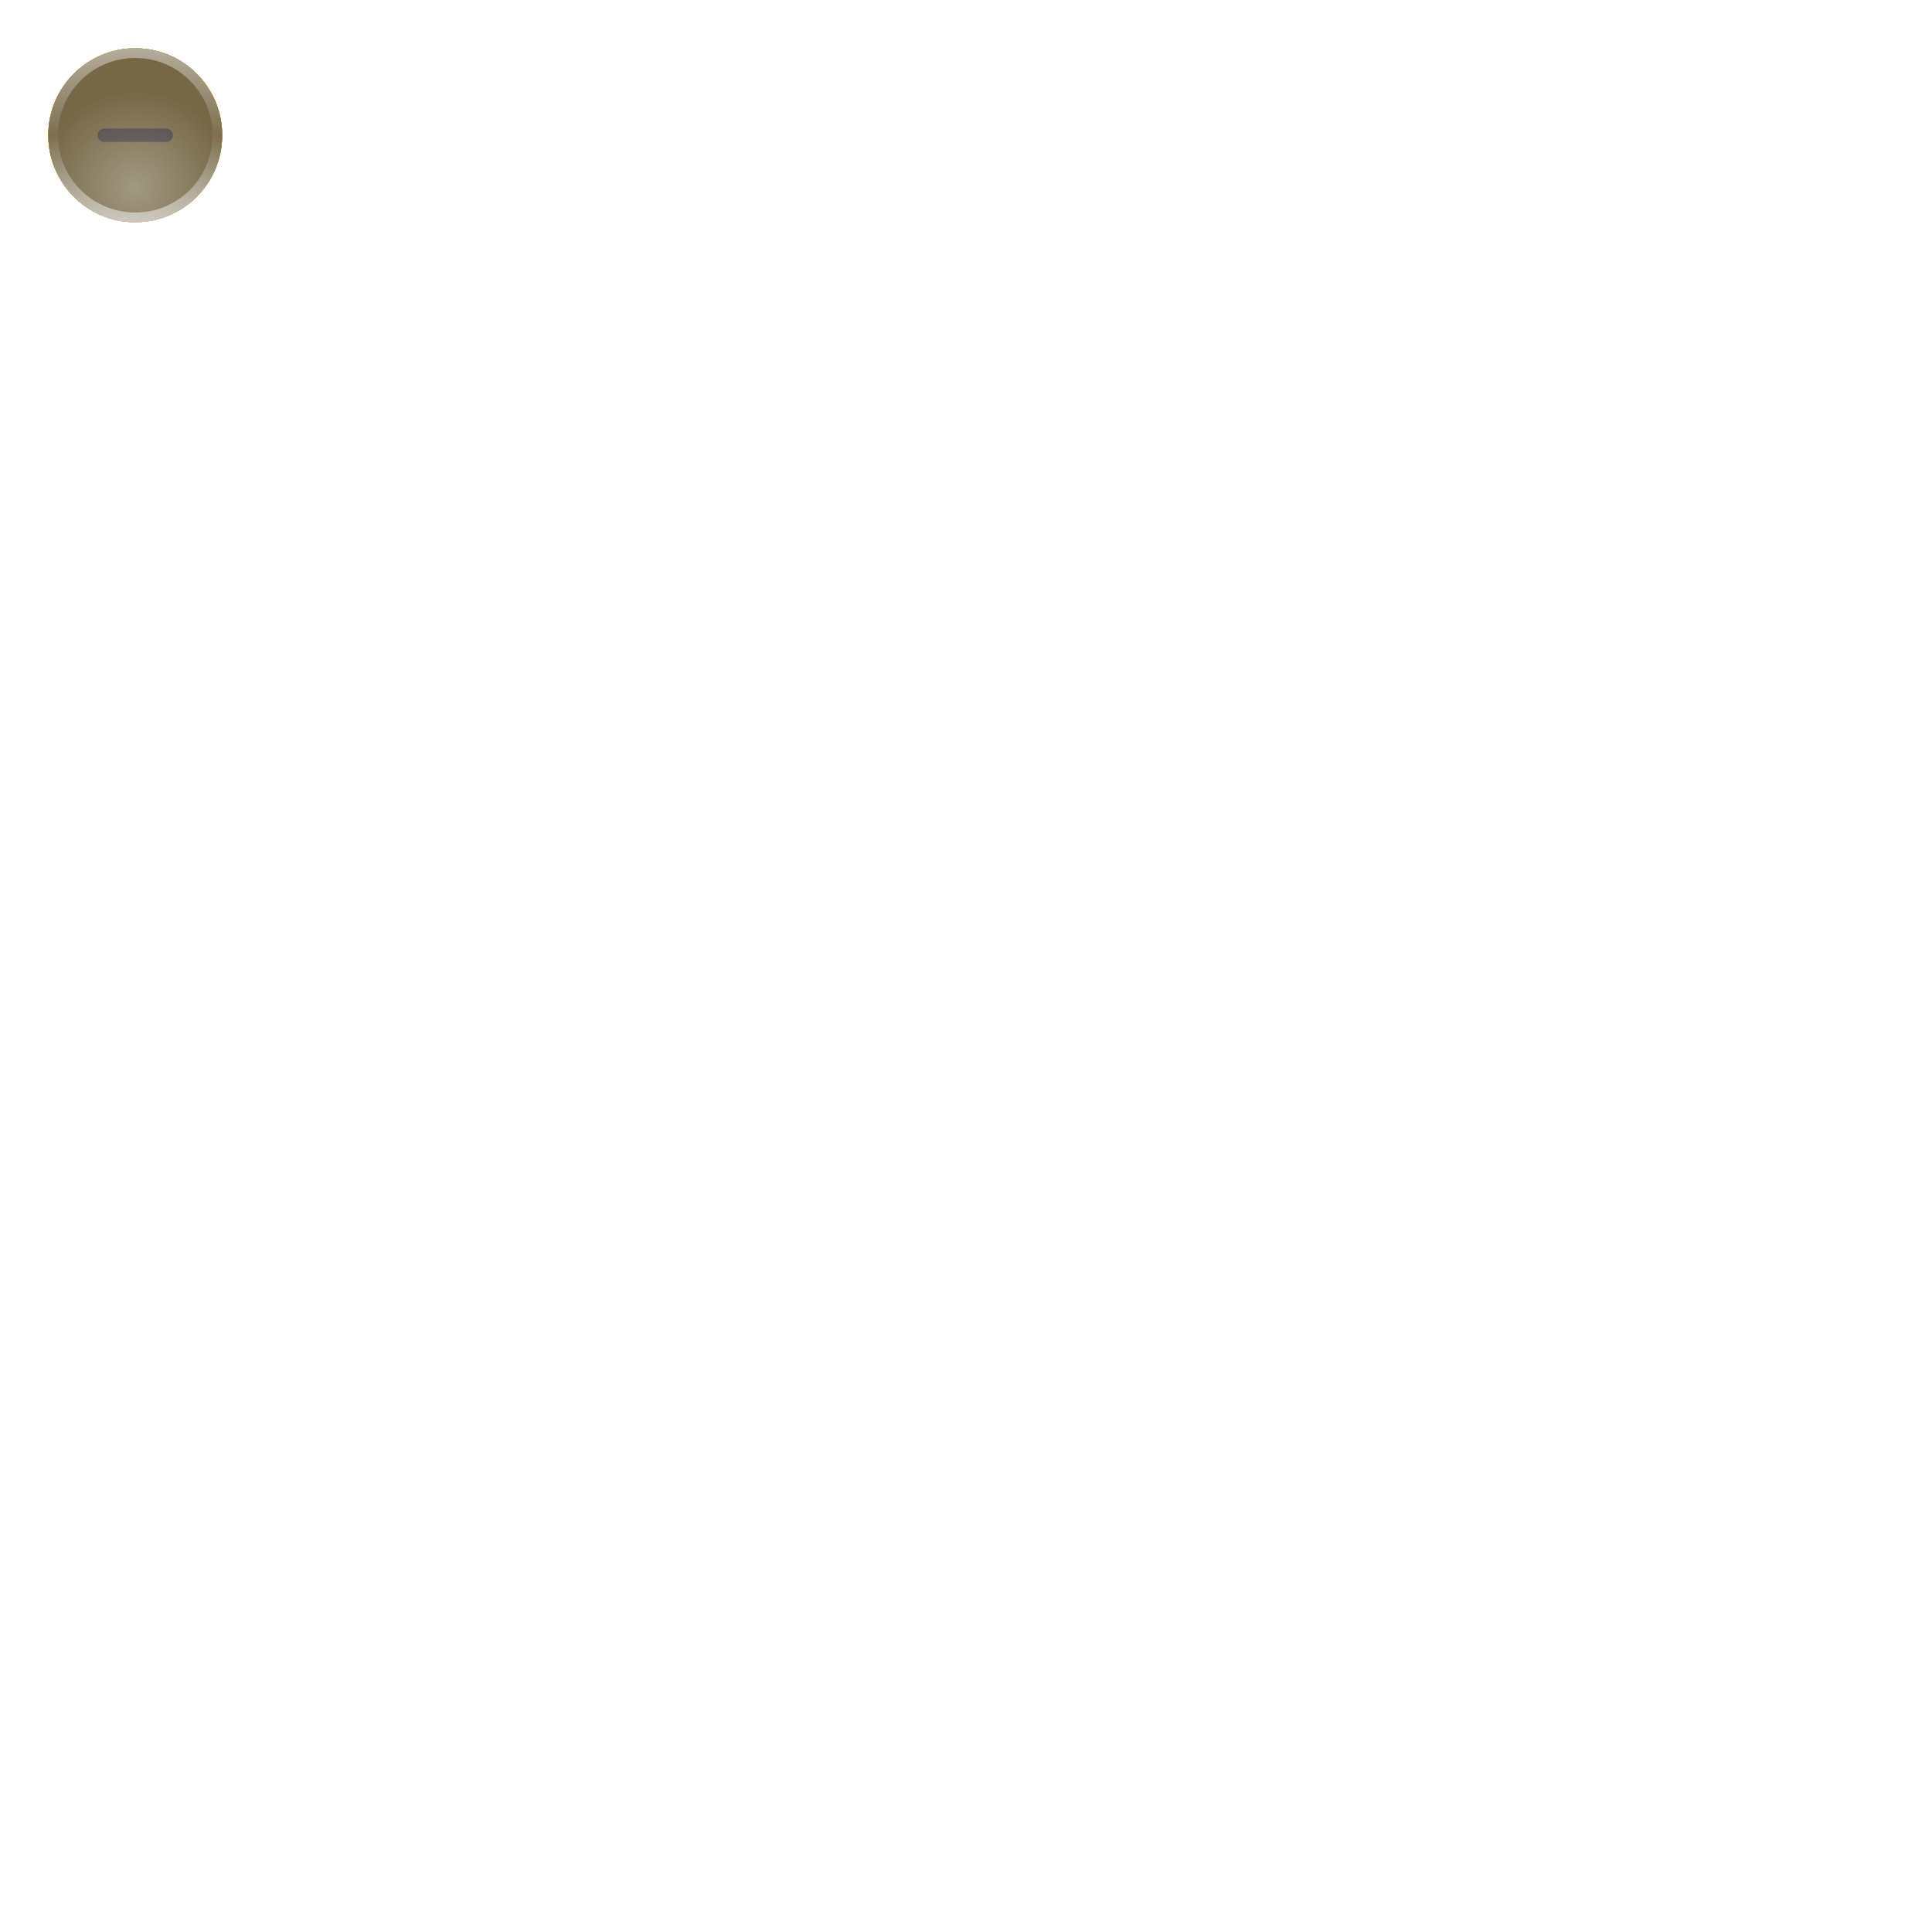
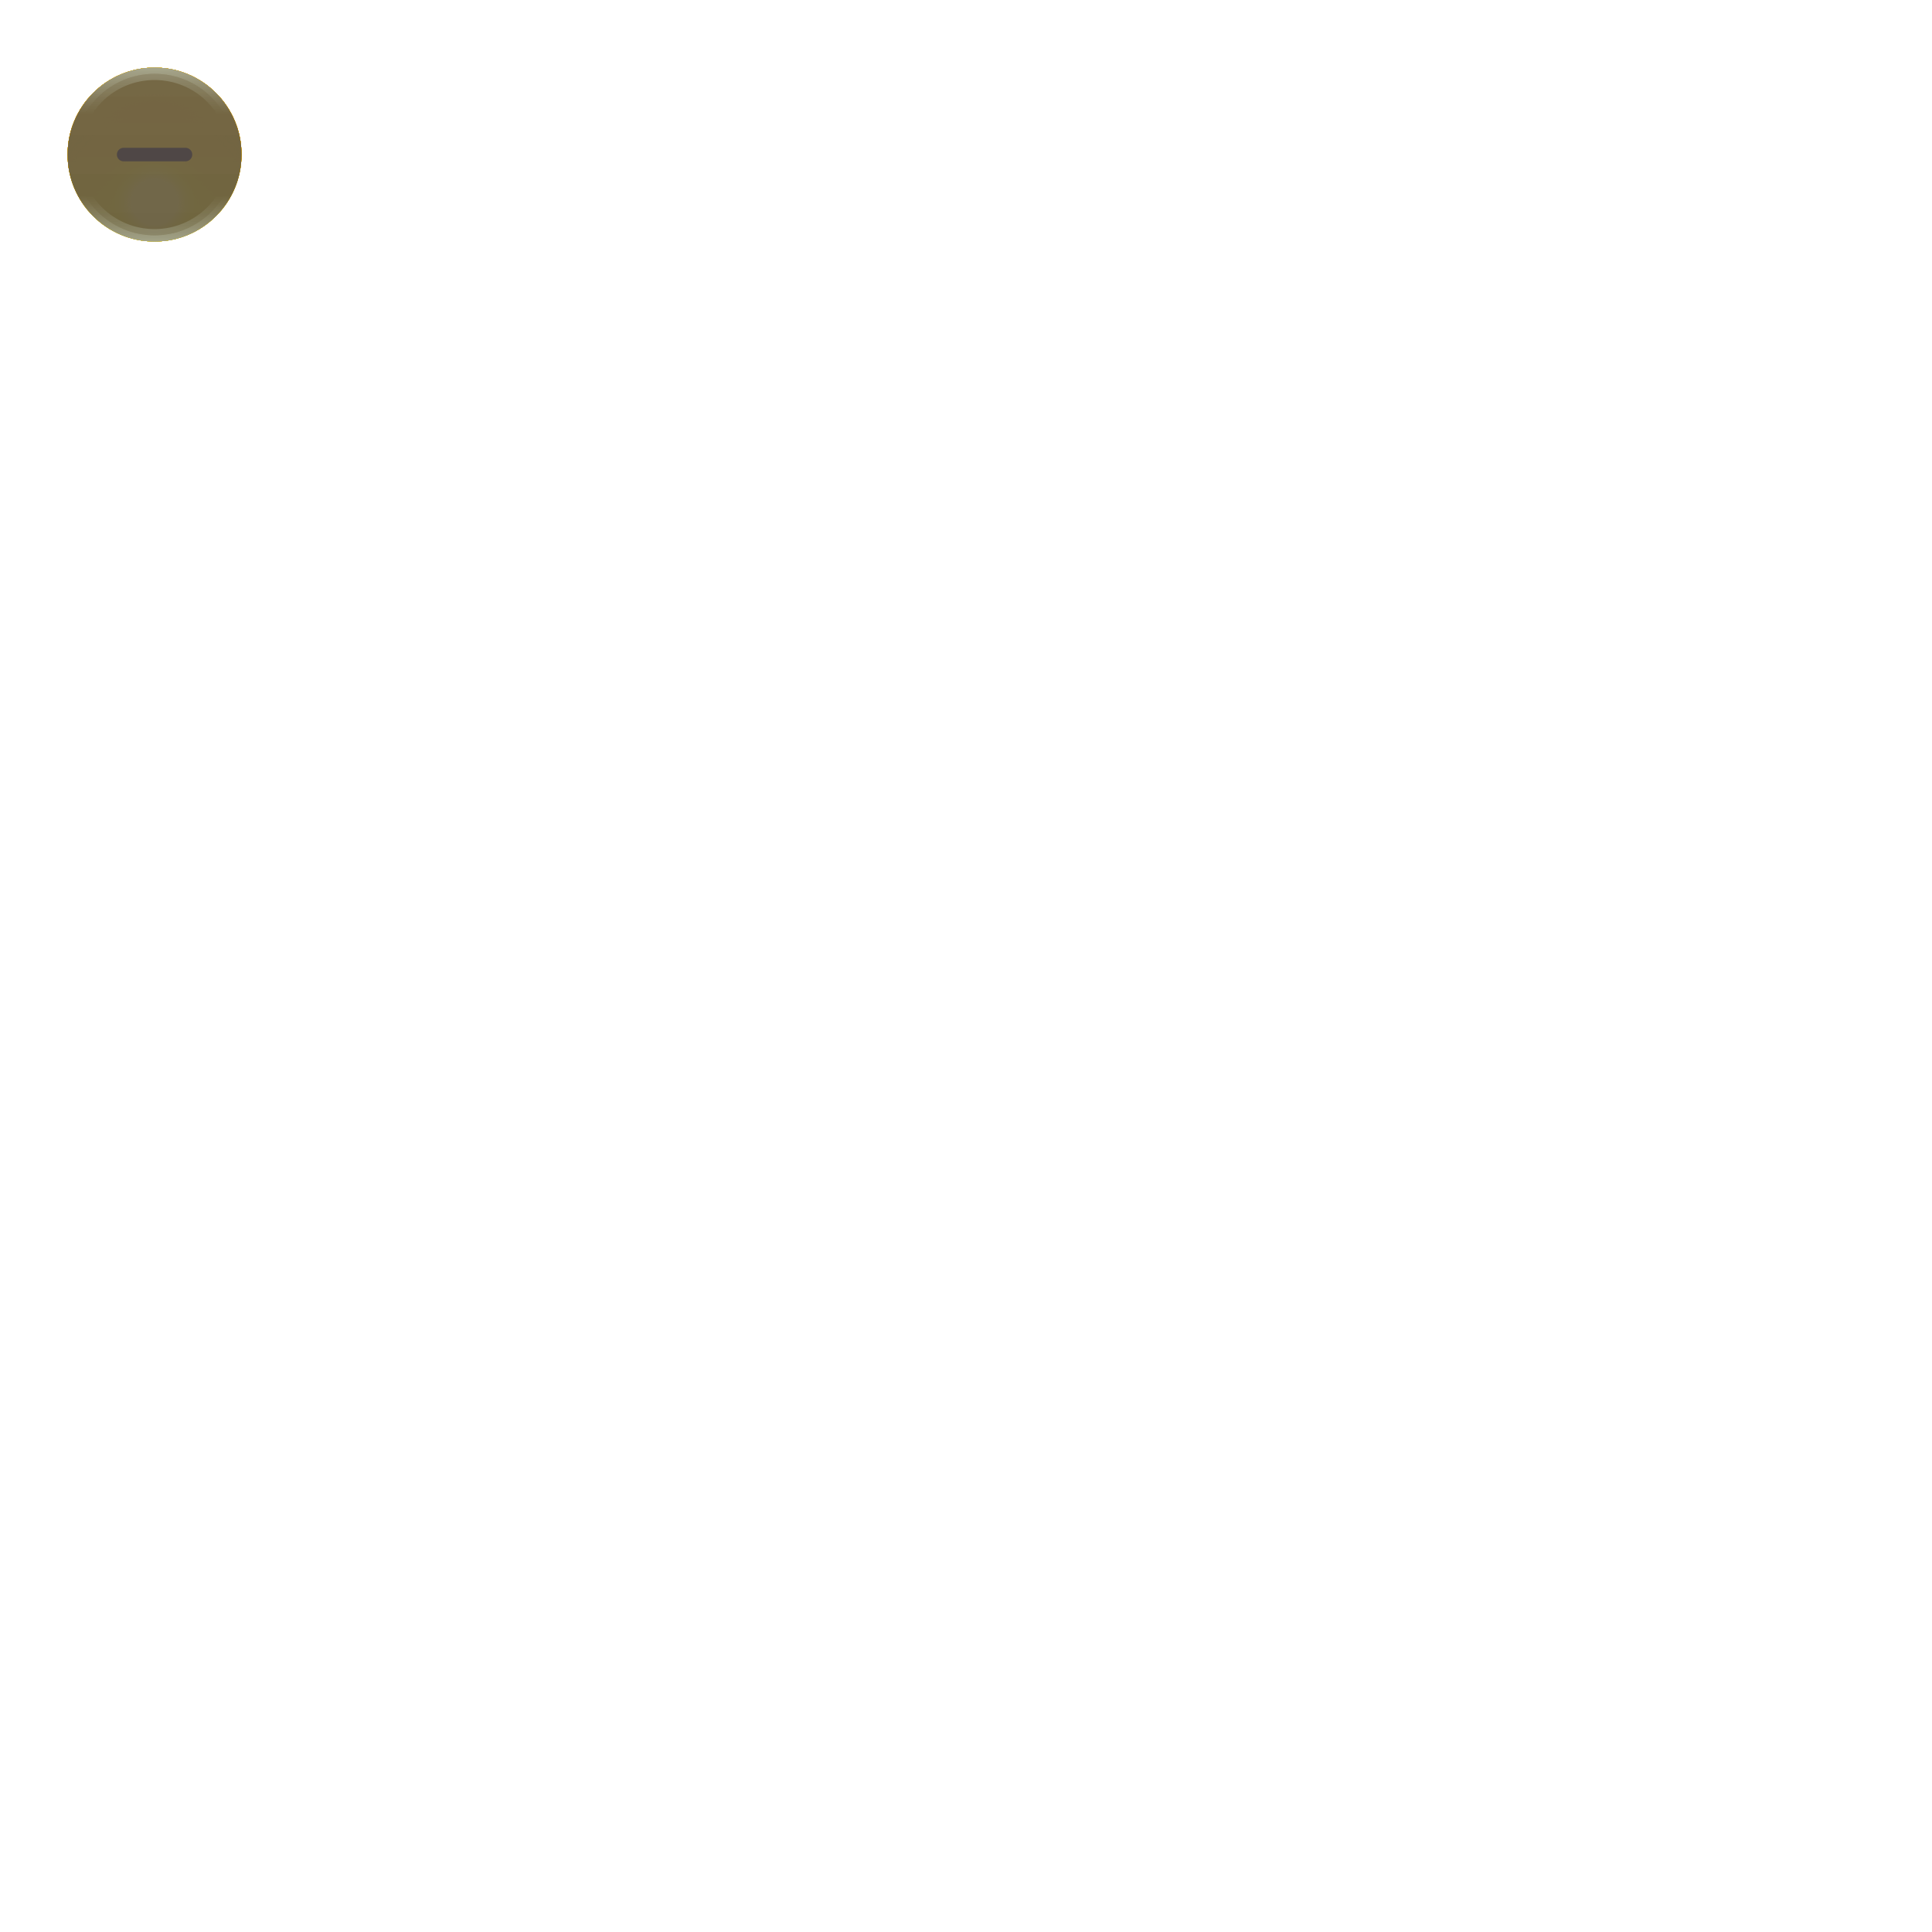
<svg xmlns="http://www.w3.org/2000/svg" width="200" height="200">
  <g id="active-center">
-     <rect width="28" height="28" fill="#000" fill-opacity="0" />
-     <defs>
-       <radialGradient id="lminimize0" cx="14.0" cy="19.4" r="9.9" gradientUnits="userSpaceOnUse">
-         <stop offset="0" stop-color="#FFD159" />
-         <stop offset="1" stop-color="#FFB800" />
-       </radialGradient>
-       <linearGradient id="lminimize0r" x1="0" y1="5.0" x2="0" y2="23.0" gradientUnits="userSpaceOnUse">
-         <stop offset="0" stop-color="#FFF" stop-opacity="0.5" />
-         <stop offset="0.5" stop-color="#FFF" stop-opacity="0.05" />
-         <stop offset="1" stop-color="#FFF" stop-opacity="0.6" />
-       </linearGradient>
-     </defs>
-     <g opacity="1">
-       <circle cx="14.0" cy="14.0" r="9" fill="url(#lminimize0)" />
-       <circle cx="14.0" cy="14.0" r="8.5" fill="none" stroke="url(#lminimize0r)" stroke-width="1" />
+     <rect width="30" height="30" fill="#000" fill-opacity="0" />
+     <defs>
+       <linearGradient id="lminimize0b" x1="0" y1="7.0" x2="0" y2="25.0" gradientUnits="userSpaceOnUse">
+         <stop offset="0" stop-color="#FBA800" stop-opacity="1" />
+         <stop offset="1" stop-color="#FDCC00" stop-opacity="1" />
+       </linearGradient>
+       <radialGradient id="lminimize0t" cx="16.0" cy="21.22" r="13.77" gradientUnits="userSpaceOnUse">
+         <stop offset="0.675" stop-color="#FBB600" stop-opacity="0" />
+         <stop offset="0.838" stop-color="#FBB600" stop-opacity="1" />
+       </radialGradient>
+       <radialGradient id="lminimize0g" cx="16.0" cy="20.95" r="6.21" gradientUnits="userSpaceOnUse">
+         <stop offset="0.38" stop-color="#FECC2D" stop-opacity="1" />
+         <stop offset="0.69" stop-color="#FFD300" stop-opacity="0.28" />
+         <stop offset="1" stop-color="#FFD300" stop-opacity="0" />
+       </radialGradient>
+       <linearGradient id="lminimize0r0" x1="0" y1="7.0" x2="0" y2="25.0" gradientUnits="userSpaceOnUse">
+         <stop offset="0" stop-color="#F8FF80" stop-opacity="0.89" />
+         <stop offset="0.265" stop-color="#F8FF80" stop-opacity="0" />
+         <stop offset="0.735" stop-color="#F8FF80" stop-opacity="0" />
+         <stop offset="1" stop-color="#F8FF80" stop-opacity="0.89" />
+       </linearGradient>
+       <linearGradient id="lminimize0r1" x1="0" y1="7.0" x2="0" y2="25.0" gradientUnits="userSpaceOnUse">
+         <stop offset="0" stop-color="#F8FF80" stop-opacity="0.61" />
+         <stop offset="0.265" stop-color="#F8FF80" stop-opacity="0" />
+         <stop offset="0.735" stop-color="#F8FF80" stop-opacity="0" />
+         <stop offset="1" stop-color="#F8FF80" stop-opacity="0.61" />
+       </linearGradient>
+     </defs>
+     <g opacity="1">
+       <circle cx="16.0" cy="16.0" r="9" fill="url(#lminimize0b)" />
+       <circle cx="16.0" cy="16.0" r="9" fill="url(#lminimize0t)" />
+       <circle cx="16.0" cy="16.0" r="9" fill="url(#lminimize0g)" />
+       <circle cx="16.0" cy="16.0" r="8.679" fill="none" stroke="url(#lminimize0r0)" stroke-width="0.643" />
+       <circle cx="16.0" cy="16.0" r="8.036" fill="none" stroke="url(#lminimize0r1)" stroke-width="0.643" />
    </g>
  </g>
  <g id="inactive-center">
-     <rect width="28" height="28" fill="#000" fill-opacity="0" />
-     <defs>
-       <radialGradient id="lminimize1" cx="14.0" cy="19.4" r="9.9" gradientUnits="userSpaceOnUse">
-         <stop offset="0" stop-color="#949496" />
-         <stop offset="1" stop-color="#5A5A5E" />
-       </radialGradient>
-       <linearGradient id="lminimize1r" x1="0" y1="5.0" x2="0" y2="23.0" gradientUnits="userSpaceOnUse">
-         <stop offset="0" stop-color="#FFF" stop-opacity="0.5" />
-         <stop offset="0.5" stop-color="#FFF" stop-opacity="0.05" />
-         <stop offset="1" stop-color="#FFF" stop-opacity="0.6" />
-       </linearGradient>
-     </defs>
-     <g opacity="1">
-       <circle cx="14.0" cy="14.0" r="9" fill="url(#lminimize1)" />
-       <circle cx="14.0" cy="14.0" r="8.5" fill="none" stroke="url(#lminimize1r)" stroke-width="1" />
+     <rect width="30" height="30" fill="#000" fill-opacity="0" />
+     <defs>
+       <linearGradient id="lminimize1b" x1="0" y1="7.0" x2="0" y2="25.0" gradientUnits="userSpaceOnUse">
+         <stop offset="0" stop-color="#5A5A5C" stop-opacity="1" />
+         <stop offset="1" stop-color="#515153" stop-opacity="1" />
+       </linearGradient>
+       <linearGradient id="lminimize1r0" x1="0" y1="7.0" x2="0" y2="25.0" gradientUnits="userSpaceOnUse">
+         <stop offset="0" stop-color="#FFFFFF" stop-opacity="0.4" />
+         <stop offset="0.265" stop-color="#FFFFFF" stop-opacity="0" />
+         <stop offset="0.735" stop-color="#FFFFFF" stop-opacity="0" />
+         <stop offset="1" stop-color="#FFFFFF" stop-opacity="0.4" />
+       </linearGradient>
+       <linearGradient id="lminimize1r1" x1="0" y1="7.0" x2="0" y2="25.0" gradientUnits="userSpaceOnUse">
+         <stop offset="0" stop-color="#FFFFFF" stop-opacity="0.25" />
+         <stop offset="0.265" stop-color="#FFFFFF" stop-opacity="0" />
+         <stop offset="0.735" stop-color="#FFFFFF" stop-opacity="0" />
+         <stop offset="1" stop-color="#FFFFFF" stop-opacity="0.25" />
+       </linearGradient>
+     </defs>
+     <g opacity="1">
+       <circle cx="16.0" cy="16.0" r="9" fill="url(#lminimize1b)" />
+       <circle cx="16.0" cy="16.0" r="8.679" fill="none" stroke="url(#lminimize1r0)" stroke-width="0.643" />
+       <circle cx="16.0" cy="16.0" r="8.036" fill="none" stroke="url(#lminimize1r1)" stroke-width="0.643" />
    </g>
  </g>
  <g id="hover-center">
-     <rect width="28" height="28" fill="#000" fill-opacity="0" />
-     <defs>
-       <radialGradient id="lminimize2" cx="14.0" cy="19.4" r="9.9" gradientUnits="userSpaceOnUse">
-         <stop offset="0" stop-color="#FFD159" />
-         <stop offset="1" stop-color="#FFB800" />
-       </radialGradient>
-       <linearGradient id="lminimize2r" x1="0" y1="5.0" x2="0" y2="23.0" gradientUnits="userSpaceOnUse">
-         <stop offset="0" stop-color="#FFF" stop-opacity="0.5" />
-         <stop offset="0.5" stop-color="#FFF" stop-opacity="0.05" />
-         <stop offset="1" stop-color="#FFF" stop-opacity="0.6" />
-       </linearGradient>
-     </defs>
-     <g opacity="1">
-       <circle cx="14.0" cy="14.0" r="9" fill="url(#lminimize2)" />
-       <circle cx="14.0" cy="14.0" r="8.5" fill="none" stroke="url(#lminimize2r)" stroke-width="1" />
-     </g>
-     <path d="M10.8,14.0 L17.2,14.0" stroke="#3A1A10" stroke-width="1.4" stroke-linecap="round" fill="none" />
+     <rect width="30" height="30" fill="#000" fill-opacity="0" />
+     <defs>
+       <linearGradient id="lminimize2b" x1="0" y1="7.0" x2="0" y2="25.0" gradientUnits="userSpaceOnUse">
+         <stop offset="0" stop-color="#FBA800" stop-opacity="1" />
+         <stop offset="1" stop-color="#FDCC00" stop-opacity="1" />
+       </linearGradient>
+       <radialGradient id="lminimize2t" cx="16.0" cy="21.22" r="13.77" gradientUnits="userSpaceOnUse">
+         <stop offset="0.675" stop-color="#FBB600" stop-opacity="0" />
+         <stop offset="0.838" stop-color="#FBB600" stop-opacity="1" />
+       </radialGradient>
+       <radialGradient id="lminimize2g" cx="16.0" cy="20.95" r="6.21" gradientUnits="userSpaceOnUse">
+         <stop offset="0.38" stop-color="#FECC2D" stop-opacity="1" />
+         <stop offset="0.69" stop-color="#FFD300" stop-opacity="0.28" />
+         <stop offset="1" stop-color="#FFD300" stop-opacity="0" />
+       </radialGradient>
+       <linearGradient id="lminimize2r0" x1="0" y1="7.0" x2="0" y2="25.0" gradientUnits="userSpaceOnUse">
+         <stop offset="0" stop-color="#F8FF80" stop-opacity="0.89" />
+         <stop offset="0.265" stop-color="#F8FF80" stop-opacity="0" />
+         <stop offset="0.735" stop-color="#F8FF80" stop-opacity="0" />
+         <stop offset="1" stop-color="#F8FF80" stop-opacity="0.89" />
+       </linearGradient>
+       <linearGradient id="lminimize2r1" x1="0" y1="7.0" x2="0" y2="25.0" gradientUnits="userSpaceOnUse">
+         <stop offset="0" stop-color="#F8FF80" stop-opacity="0.61" />
+         <stop offset="0.265" stop-color="#F8FF80" stop-opacity="0" />
+         <stop offset="0.735" stop-color="#F8FF80" stop-opacity="0" />
+         <stop offset="1" stop-color="#F8FF80" stop-opacity="0.61" />
+       </linearGradient>
+     </defs>
+     <g opacity="1">
+       <circle cx="16.0" cy="16.0" r="9" fill="url(#lminimize2b)" />
+       <circle cx="16.0" cy="16.0" r="9" fill="url(#lminimize2t)" />
+       <circle cx="16.0" cy="16.0" r="9" fill="url(#lminimize2g)" />
+       <circle cx="16.0" cy="16.0" r="8.679" fill="none" stroke="url(#lminimize2r0)" stroke-width="0.643" />
+       <circle cx="16.0" cy="16.0" r="8.036" fill="none" stroke="url(#lminimize2r1)" stroke-width="0.643" />
+     </g>
+     <path d="M12.8,16.0 L19.2,16.0" stroke="#3A1A10" stroke-width="1.4" stroke-linecap="round" fill="none" />
  </g>
  <g id="hover-inactive-center">
-     <rect width="28" height="28" fill="#000" fill-opacity="0" />
-     <defs>
-       <radialGradient id="lminimize3" cx="14.0" cy="19.4" r="9.9" gradientUnits="userSpaceOnUse">
-         <stop offset="0" stop-color="#FFD159" />
-         <stop offset="1" stop-color="#FFB800" />
-       </radialGradient>
-       <linearGradient id="lminimize3r" x1="0" y1="5.0" x2="0" y2="23.0" gradientUnits="userSpaceOnUse">
-         <stop offset="0" stop-color="#FFF" stop-opacity="0.5" />
-         <stop offset="0.5" stop-color="#FFF" stop-opacity="0.05" />
-         <stop offset="1" stop-color="#FFF" stop-opacity="0.6" />
-       </linearGradient>
-     </defs>
-     <g opacity="1">
-       <circle cx="14.0" cy="14.0" r="9" fill="url(#lminimize3)" />
-       <circle cx="14.0" cy="14.0" r="8.5" fill="none" stroke="url(#lminimize3r)" stroke-width="1" />
-     </g>
-     <path d="M10.8,14.0 L17.2,14.0" stroke="#3A1A10" stroke-width="1.4" stroke-linecap="round" fill="none" />
+     <rect width="30" height="30" fill="#000" fill-opacity="0" />
+     <defs>
+       <linearGradient id="lminimize3b" x1="0" y1="7.0" x2="0" y2="25.0" gradientUnits="userSpaceOnUse">
+         <stop offset="0" stop-color="#FBA800" stop-opacity="1" />
+         <stop offset="1" stop-color="#FDCC00" stop-opacity="1" />
+       </linearGradient>
+       <radialGradient id="lminimize3t" cx="16.0" cy="21.22" r="13.77" gradientUnits="userSpaceOnUse">
+         <stop offset="0.675" stop-color="#FBB600" stop-opacity="0" />
+         <stop offset="0.838" stop-color="#FBB600" stop-opacity="1" />
+       </radialGradient>
+       <radialGradient id="lminimize3g" cx="16.0" cy="20.95" r="6.21" gradientUnits="userSpaceOnUse">
+         <stop offset="0.38" stop-color="#FECC2D" stop-opacity="1" />
+         <stop offset="0.69" stop-color="#FFD300" stop-opacity="0.28" />
+         <stop offset="1" stop-color="#FFD300" stop-opacity="0" />
+       </radialGradient>
+       <linearGradient id="lminimize3r0" x1="0" y1="7.0" x2="0" y2="25.0" gradientUnits="userSpaceOnUse">
+         <stop offset="0" stop-color="#F8FF80" stop-opacity="0.89" />
+         <stop offset="0.265" stop-color="#F8FF80" stop-opacity="0" />
+         <stop offset="0.735" stop-color="#F8FF80" stop-opacity="0" />
+         <stop offset="1" stop-color="#F8FF80" stop-opacity="0.89" />
+       </linearGradient>
+       <linearGradient id="lminimize3r1" x1="0" y1="7.0" x2="0" y2="25.0" gradientUnits="userSpaceOnUse">
+         <stop offset="0" stop-color="#F8FF80" stop-opacity="0.61" />
+         <stop offset="0.265" stop-color="#F8FF80" stop-opacity="0" />
+         <stop offset="0.735" stop-color="#F8FF80" stop-opacity="0" />
+         <stop offset="1" stop-color="#F8FF80" stop-opacity="0.61" />
+       </linearGradient>
+     </defs>
+     <g opacity="1">
+       <circle cx="16.0" cy="16.0" r="9" fill="url(#lminimize3b)" />
+       <circle cx="16.0" cy="16.0" r="9" fill="url(#lminimize3t)" />
+       <circle cx="16.0" cy="16.0" r="9" fill="url(#lminimize3g)" />
+       <circle cx="16.0" cy="16.0" r="8.679" fill="none" stroke="url(#lminimize3r0)" stroke-width="0.643" />
+       <circle cx="16.0" cy="16.0" r="8.036" fill="none" stroke="url(#lminimize3r1)" stroke-width="0.643" />
+     </g>
+     <path d="M12.8,16.0 L19.2,16.0" stroke="#3A1A10" stroke-width="1.4" stroke-linecap="round" fill="none" />
  </g>
  <g id="pressed-center">
-     <rect width="28" height="28" fill="#000" fill-opacity="0" />
-     <defs>
-       <radialGradient id="lminimize4" cx="14.0" cy="19.4" r="9.9" gradientUnits="userSpaceOnUse">
-         <stop offset="0" stop-color="#FFD159" />
-         <stop offset="1" stop-color="#FFB800" />
-       </radialGradient>
-       <linearGradient id="lminimize4r" x1="0" y1="5.0" x2="0" y2="23.0" gradientUnits="userSpaceOnUse">
-         <stop offset="0" stop-color="#FFF" stop-opacity="0.5" />
-         <stop offset="0.5" stop-color="#FFF" stop-opacity="0.05" />
-         <stop offset="1" stop-color="#FFF" stop-opacity="0.6" />
-       </linearGradient>
-     </defs>
-     <g opacity="1">
-       <circle cx="14.0" cy="14.0" r="9" fill="url(#lminimize4)" />
-       <circle cx="14.0" cy="14.0" r="8.5" fill="none" stroke="url(#lminimize4r)" stroke-width="1" />
-     </g>
-     <circle cx="14.0" cy="14.0" r="9" fill="#000" fill-opacity="0.2" />
-     <path d="M10.8,14.0 L17.2,14.0" stroke="#3A1A10" stroke-width="1.4" stroke-linecap="round" fill="none" />
+     <rect width="30" height="30" fill="#000" fill-opacity="0" />
+     <defs>
+       <linearGradient id="lminimize4b" x1="0" y1="7.0" x2="0" y2="25.0" gradientUnits="userSpaceOnUse">
+         <stop offset="0" stop-color="#FBA800" stop-opacity="1" />
+         <stop offset="1" stop-color="#FDCC00" stop-opacity="1" />
+       </linearGradient>
+       <radialGradient id="lminimize4t" cx="16.0" cy="21.22" r="13.77" gradientUnits="userSpaceOnUse">
+         <stop offset="0.675" stop-color="#FBB600" stop-opacity="0" />
+         <stop offset="0.838" stop-color="#FBB600" stop-opacity="1" />
+       </radialGradient>
+       <radialGradient id="lminimize4g" cx="16.0" cy="20.95" r="6.21" gradientUnits="userSpaceOnUse">
+         <stop offset="0.38" stop-color="#FECC2D" stop-opacity="1" />
+         <stop offset="0.69" stop-color="#FFD300" stop-opacity="0.28" />
+         <stop offset="1" stop-color="#FFD300" stop-opacity="0" />
+       </radialGradient>
+       <linearGradient id="lminimize4r0" x1="0" y1="7.0" x2="0" y2="25.0" gradientUnits="userSpaceOnUse">
+         <stop offset="0" stop-color="#F8FF80" stop-opacity="0.89" />
+         <stop offset="0.265" stop-color="#F8FF80" stop-opacity="0" />
+         <stop offset="0.735" stop-color="#F8FF80" stop-opacity="0" />
+         <stop offset="1" stop-color="#F8FF80" stop-opacity="0.89" />
+       </linearGradient>
+       <linearGradient id="lminimize4r1" x1="0" y1="7.0" x2="0" y2="25.0" gradientUnits="userSpaceOnUse">
+         <stop offset="0" stop-color="#F8FF80" stop-opacity="0.61" />
+         <stop offset="0.265" stop-color="#F8FF80" stop-opacity="0" />
+         <stop offset="0.735" stop-color="#F8FF80" stop-opacity="0" />
+         <stop offset="1" stop-color="#F8FF80" stop-opacity="0.61" />
+       </linearGradient>
+     </defs>
+     <g opacity="1">
+       <circle cx="16.0" cy="16.0" r="9" fill="url(#lminimize4b)" />
+       <circle cx="16.0" cy="16.0" r="9" fill="url(#lminimize4t)" />
+       <circle cx="16.0" cy="16.0" r="9" fill="url(#lminimize4g)" />
+       <circle cx="16.0" cy="16.0" r="8.679" fill="none" stroke="url(#lminimize4r0)" stroke-width="0.643" />
+       <circle cx="16.0" cy="16.0" r="8.036" fill="none" stroke="url(#lminimize4r1)" stroke-width="0.643" />
+     </g>
+     <circle cx="16.0" cy="16.0" r="9" fill="#000" fill-opacity="0.2" />
+     <path d="M12.8,16.0 L19.2,16.0" stroke="#3A1A10" stroke-width="1.4" stroke-linecap="round" fill="none" />
  </g>
  <g id="pressed-inactive-center">
-     <rect width="28" height="28" fill="#000" fill-opacity="0" />
-     <defs>
-       <radialGradient id="lminimize5" cx="14.0" cy="19.4" r="9.9" gradientUnits="userSpaceOnUse">
-         <stop offset="0" stop-color="#FFD159" />
-         <stop offset="1" stop-color="#FFB800" />
-       </radialGradient>
-       <linearGradient id="lminimize5r" x1="0" y1="5.0" x2="0" y2="23.0" gradientUnits="userSpaceOnUse">
-         <stop offset="0" stop-color="#FFF" stop-opacity="0.5" />
-         <stop offset="0.5" stop-color="#FFF" stop-opacity="0.05" />
-         <stop offset="1" stop-color="#FFF" stop-opacity="0.6" />
-       </linearGradient>
-     </defs>
-     <g opacity="1">
-       <circle cx="14.0" cy="14.0" r="9" fill="url(#lminimize5)" />
-       <circle cx="14.0" cy="14.0" r="8.5" fill="none" stroke="url(#lminimize5r)" stroke-width="1" />
-     </g>
-     <circle cx="14.0" cy="14.0" r="9" fill="#000" fill-opacity="0.2" />
-     <path d="M10.8,14.0 L17.2,14.0" stroke="#3A1A10" stroke-width="1.4" stroke-linecap="round" fill="none" />
+     <rect width="30" height="30" fill="#000" fill-opacity="0" />
+     <defs>
+       <linearGradient id="lminimize5b" x1="0" y1="7.0" x2="0" y2="25.0" gradientUnits="userSpaceOnUse">
+         <stop offset="0" stop-color="#FBA800" stop-opacity="1" />
+         <stop offset="1" stop-color="#FDCC00" stop-opacity="1" />
+       </linearGradient>
+       <radialGradient id="lminimize5t" cx="16.0" cy="21.22" r="13.77" gradientUnits="userSpaceOnUse">
+         <stop offset="0.675" stop-color="#FBB600" stop-opacity="0" />
+         <stop offset="0.838" stop-color="#FBB600" stop-opacity="1" />
+       </radialGradient>
+       <radialGradient id="lminimize5g" cx="16.0" cy="20.95" r="6.21" gradientUnits="userSpaceOnUse">
+         <stop offset="0.38" stop-color="#FECC2D" stop-opacity="1" />
+         <stop offset="0.69" stop-color="#FFD300" stop-opacity="0.28" />
+         <stop offset="1" stop-color="#FFD300" stop-opacity="0" />
+       </radialGradient>
+       <linearGradient id="lminimize5r0" x1="0" y1="7.0" x2="0" y2="25.0" gradientUnits="userSpaceOnUse">
+         <stop offset="0" stop-color="#F8FF80" stop-opacity="0.89" />
+         <stop offset="0.265" stop-color="#F8FF80" stop-opacity="0" />
+         <stop offset="0.735" stop-color="#F8FF80" stop-opacity="0" />
+         <stop offset="1" stop-color="#F8FF80" stop-opacity="0.89" />
+       </linearGradient>
+       <linearGradient id="lminimize5r1" x1="0" y1="7.0" x2="0" y2="25.0" gradientUnits="userSpaceOnUse">
+         <stop offset="0" stop-color="#F8FF80" stop-opacity="0.61" />
+         <stop offset="0.265" stop-color="#F8FF80" stop-opacity="0" />
+         <stop offset="0.735" stop-color="#F8FF80" stop-opacity="0" />
+         <stop offset="1" stop-color="#F8FF80" stop-opacity="0.61" />
+       </linearGradient>
+     </defs>
+     <g opacity="1">
+       <circle cx="16.0" cy="16.0" r="9" fill="url(#lminimize5b)" />
+       <circle cx="16.0" cy="16.0" r="9" fill="url(#lminimize5t)" />
+       <circle cx="16.0" cy="16.0" r="9" fill="url(#lminimize5g)" />
+       <circle cx="16.0" cy="16.0" r="8.679" fill="none" stroke="url(#lminimize5r0)" stroke-width="0.643" />
+       <circle cx="16.0" cy="16.0" r="8.036" fill="none" stroke="url(#lminimize5r1)" stroke-width="0.643" />
+     </g>
+     <circle cx="16.0" cy="16.0" r="9" fill="#000" fill-opacity="0.2" />
+     <path d="M12.8,16.0 L19.2,16.0" stroke="#3A1A10" stroke-width="1.4" stroke-linecap="round" fill="none" />
  </g>
  <g id="deactivated-center">
-     <rect width="28" height="28" fill="#000" fill-opacity="0" />
-     <defs>
-       <radialGradient id="lminimize6" cx="14.0" cy="19.4" r="9.9" gradientUnits="userSpaceOnUse">
-         <stop offset="0" stop-color="#949496" />
-         <stop offset="1" stop-color="#5A5A5E" />
-       </radialGradient>
-       <linearGradient id="lminimize6r" x1="0" y1="5.0" x2="0" y2="23.0" gradientUnits="userSpaceOnUse">
-         <stop offset="0" stop-color="#FFF" stop-opacity="0.5" />
-         <stop offset="0.5" stop-color="#FFF" stop-opacity="0.05" />
-         <stop offset="1" stop-color="#FFF" stop-opacity="0.6" />
+     <rect width="30" height="30" fill="#000" fill-opacity="0" />
+     <defs>
+       <linearGradient id="lminimize6b" x1="0" y1="7.0" x2="0" y2="25.0" gradientUnits="userSpaceOnUse">
+         <stop offset="0" stop-color="#5A5A5C" stop-opacity="1" />
+         <stop offset="1" stop-color="#515153" stop-opacity="1" />
+       </linearGradient>
+       <linearGradient id="lminimize6r0" x1="0" y1="7.0" x2="0" y2="25.0" gradientUnits="userSpaceOnUse">
+         <stop offset="0" stop-color="#FFFFFF" stop-opacity="0.4" />
+         <stop offset="0.265" stop-color="#FFFFFF" stop-opacity="0" />
+         <stop offset="0.735" stop-color="#FFFFFF" stop-opacity="0" />
+         <stop offset="1" stop-color="#FFFFFF" stop-opacity="0.4" />
+       </linearGradient>
+       <linearGradient id="lminimize6r1" x1="0" y1="7.0" x2="0" y2="25.0" gradientUnits="userSpaceOnUse">
+         <stop offset="0" stop-color="#FFFFFF" stop-opacity="0.25" />
+         <stop offset="0.265" stop-color="#FFFFFF" stop-opacity="0" />
+         <stop offset="0.735" stop-color="#FFFFFF" stop-opacity="0" />
+         <stop offset="1" stop-color="#FFFFFF" stop-opacity="0.25" />
      </linearGradient>
    </defs>
    <g opacity="0.5">
-       <circle cx="14.0" cy="14.0" r="9" fill="url(#lminimize6)" />
-       <circle cx="14.0" cy="14.0" r="8.5" fill="none" stroke="url(#lminimize6r)" stroke-width="1" />
+       <circle cx="16.0" cy="16.0" r="9" fill="url(#lminimize6b)" />
+       <circle cx="16.0" cy="16.0" r="8.679" fill="none" stroke="url(#lminimize6r0)" stroke-width="0.643" />
+       <circle cx="16.0" cy="16.0" r="8.036" fill="none" stroke="url(#lminimize6r1)" stroke-width="0.643" />
    </g>
  </g>
  <g id="deactivated-inactive-center">
-     <rect width="28" height="28" fill="#000" fill-opacity="0" />
-     <defs>
-       <radialGradient id="lminimize7" cx="14.0" cy="19.4" r="9.9" gradientUnits="userSpaceOnUse">
-         <stop offset="0" stop-color="#949496" />
-         <stop offset="1" stop-color="#5A5A5E" />
-       </radialGradient>
-       <linearGradient id="lminimize7r" x1="0" y1="5.0" x2="0" y2="23.0" gradientUnits="userSpaceOnUse">
-         <stop offset="0" stop-color="#FFF" stop-opacity="0.5" />
-         <stop offset="0.5" stop-color="#FFF" stop-opacity="0.05" />
-         <stop offset="1" stop-color="#FFF" stop-opacity="0.6" />
+     <rect width="30" height="30" fill="#000" fill-opacity="0" />
+     <defs>
+       <linearGradient id="lminimize7b" x1="0" y1="7.0" x2="0" y2="25.0" gradientUnits="userSpaceOnUse">
+         <stop offset="0" stop-color="#5A5A5C" stop-opacity="1" />
+         <stop offset="1" stop-color="#515153" stop-opacity="1" />
+       </linearGradient>
+       <linearGradient id="lminimize7r0" x1="0" y1="7.0" x2="0" y2="25.0" gradientUnits="userSpaceOnUse">
+         <stop offset="0" stop-color="#FFFFFF" stop-opacity="0.4" />
+         <stop offset="0.265" stop-color="#FFFFFF" stop-opacity="0" />
+         <stop offset="0.735" stop-color="#FFFFFF" stop-opacity="0" />
+         <stop offset="1" stop-color="#FFFFFF" stop-opacity="0.4" />
+       </linearGradient>
+       <linearGradient id="lminimize7r1" x1="0" y1="7.0" x2="0" y2="25.0" gradientUnits="userSpaceOnUse">
+         <stop offset="0" stop-color="#FFFFFF" stop-opacity="0.25" />
+         <stop offset="0.265" stop-color="#FFFFFF" stop-opacity="0" />
+         <stop offset="0.735" stop-color="#FFFFFF" stop-opacity="0" />
+         <stop offset="1" stop-color="#FFFFFF" stop-opacity="0.25" />
      </linearGradient>
    </defs>
    <g opacity="0.5">
-       <circle cx="14.0" cy="14.0" r="9" fill="url(#lminimize7)" />
-       <circle cx="14.0" cy="14.0" r="8.5" fill="none" stroke="url(#lminimize7r)" stroke-width="1" />
+       <circle cx="16.0" cy="16.0" r="9" fill="url(#lminimize7b)" />
+       <circle cx="16.0" cy="16.0" r="8.679" fill="none" stroke="url(#lminimize7r0)" stroke-width="0.643" />
+       <circle cx="16.0" cy="16.0" r="8.036" fill="none" stroke="url(#lminimize7r1)" stroke-width="0.643" />
    </g>
  </g>
</svg>
